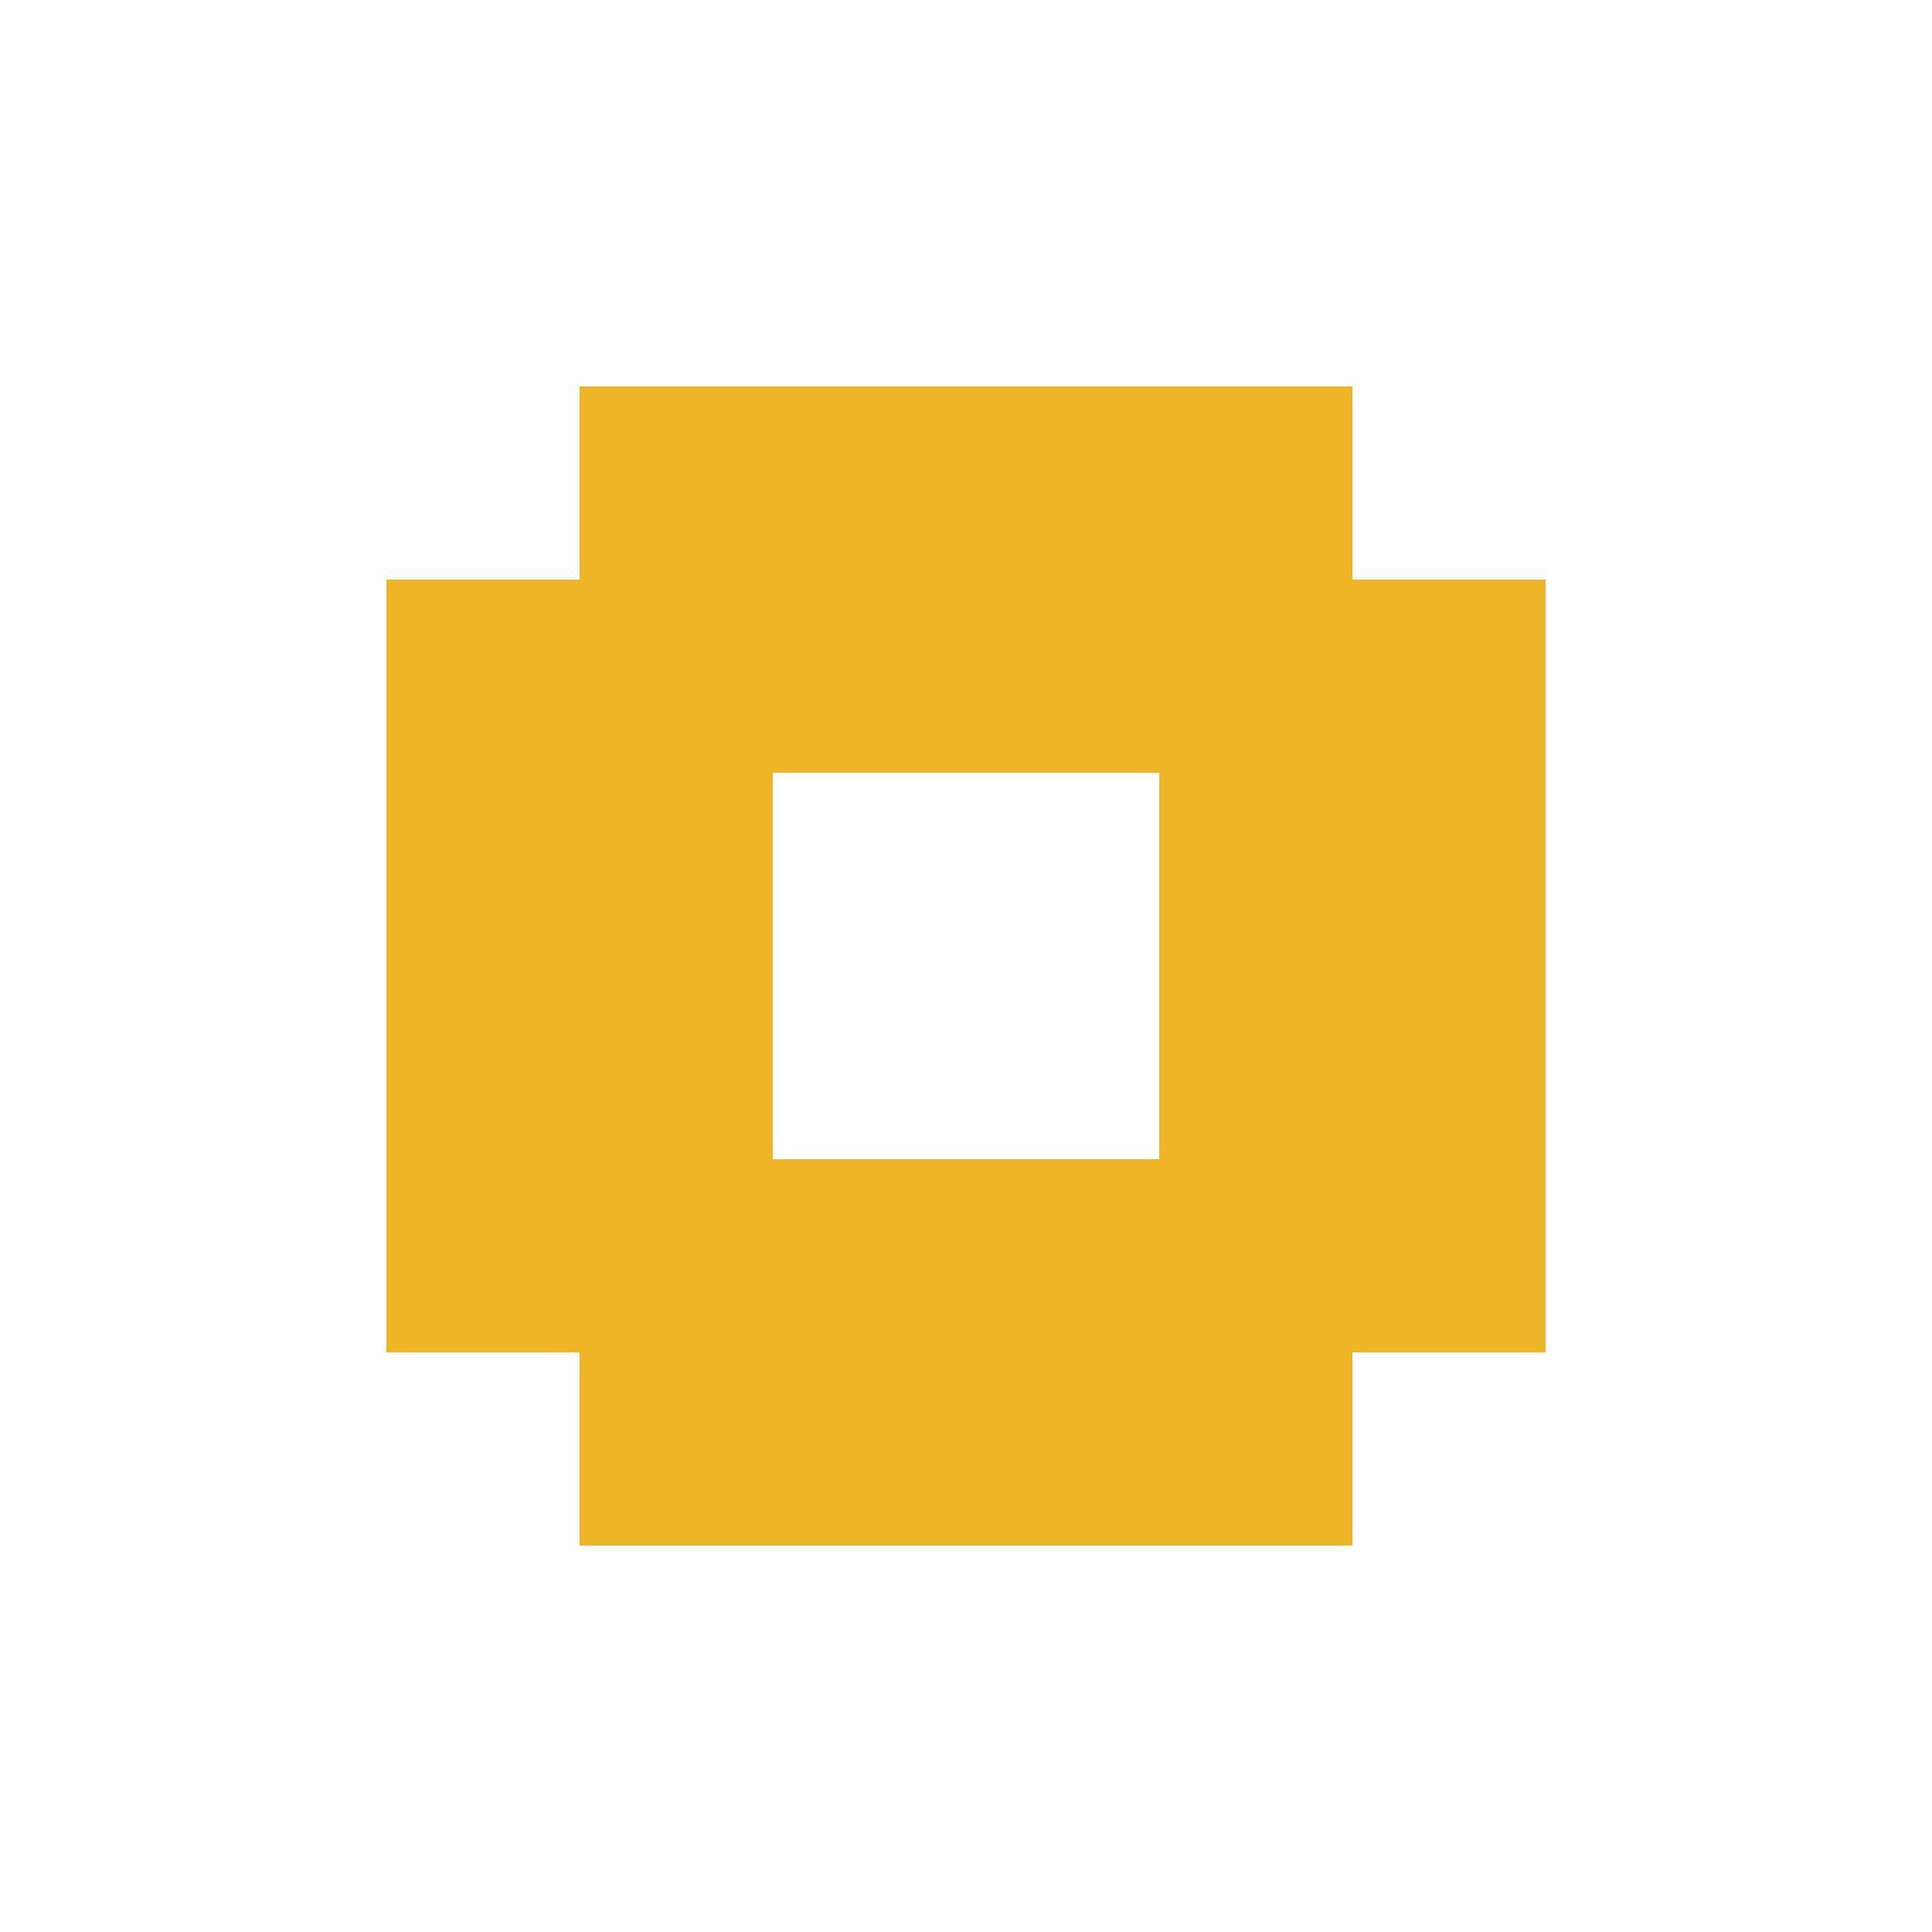
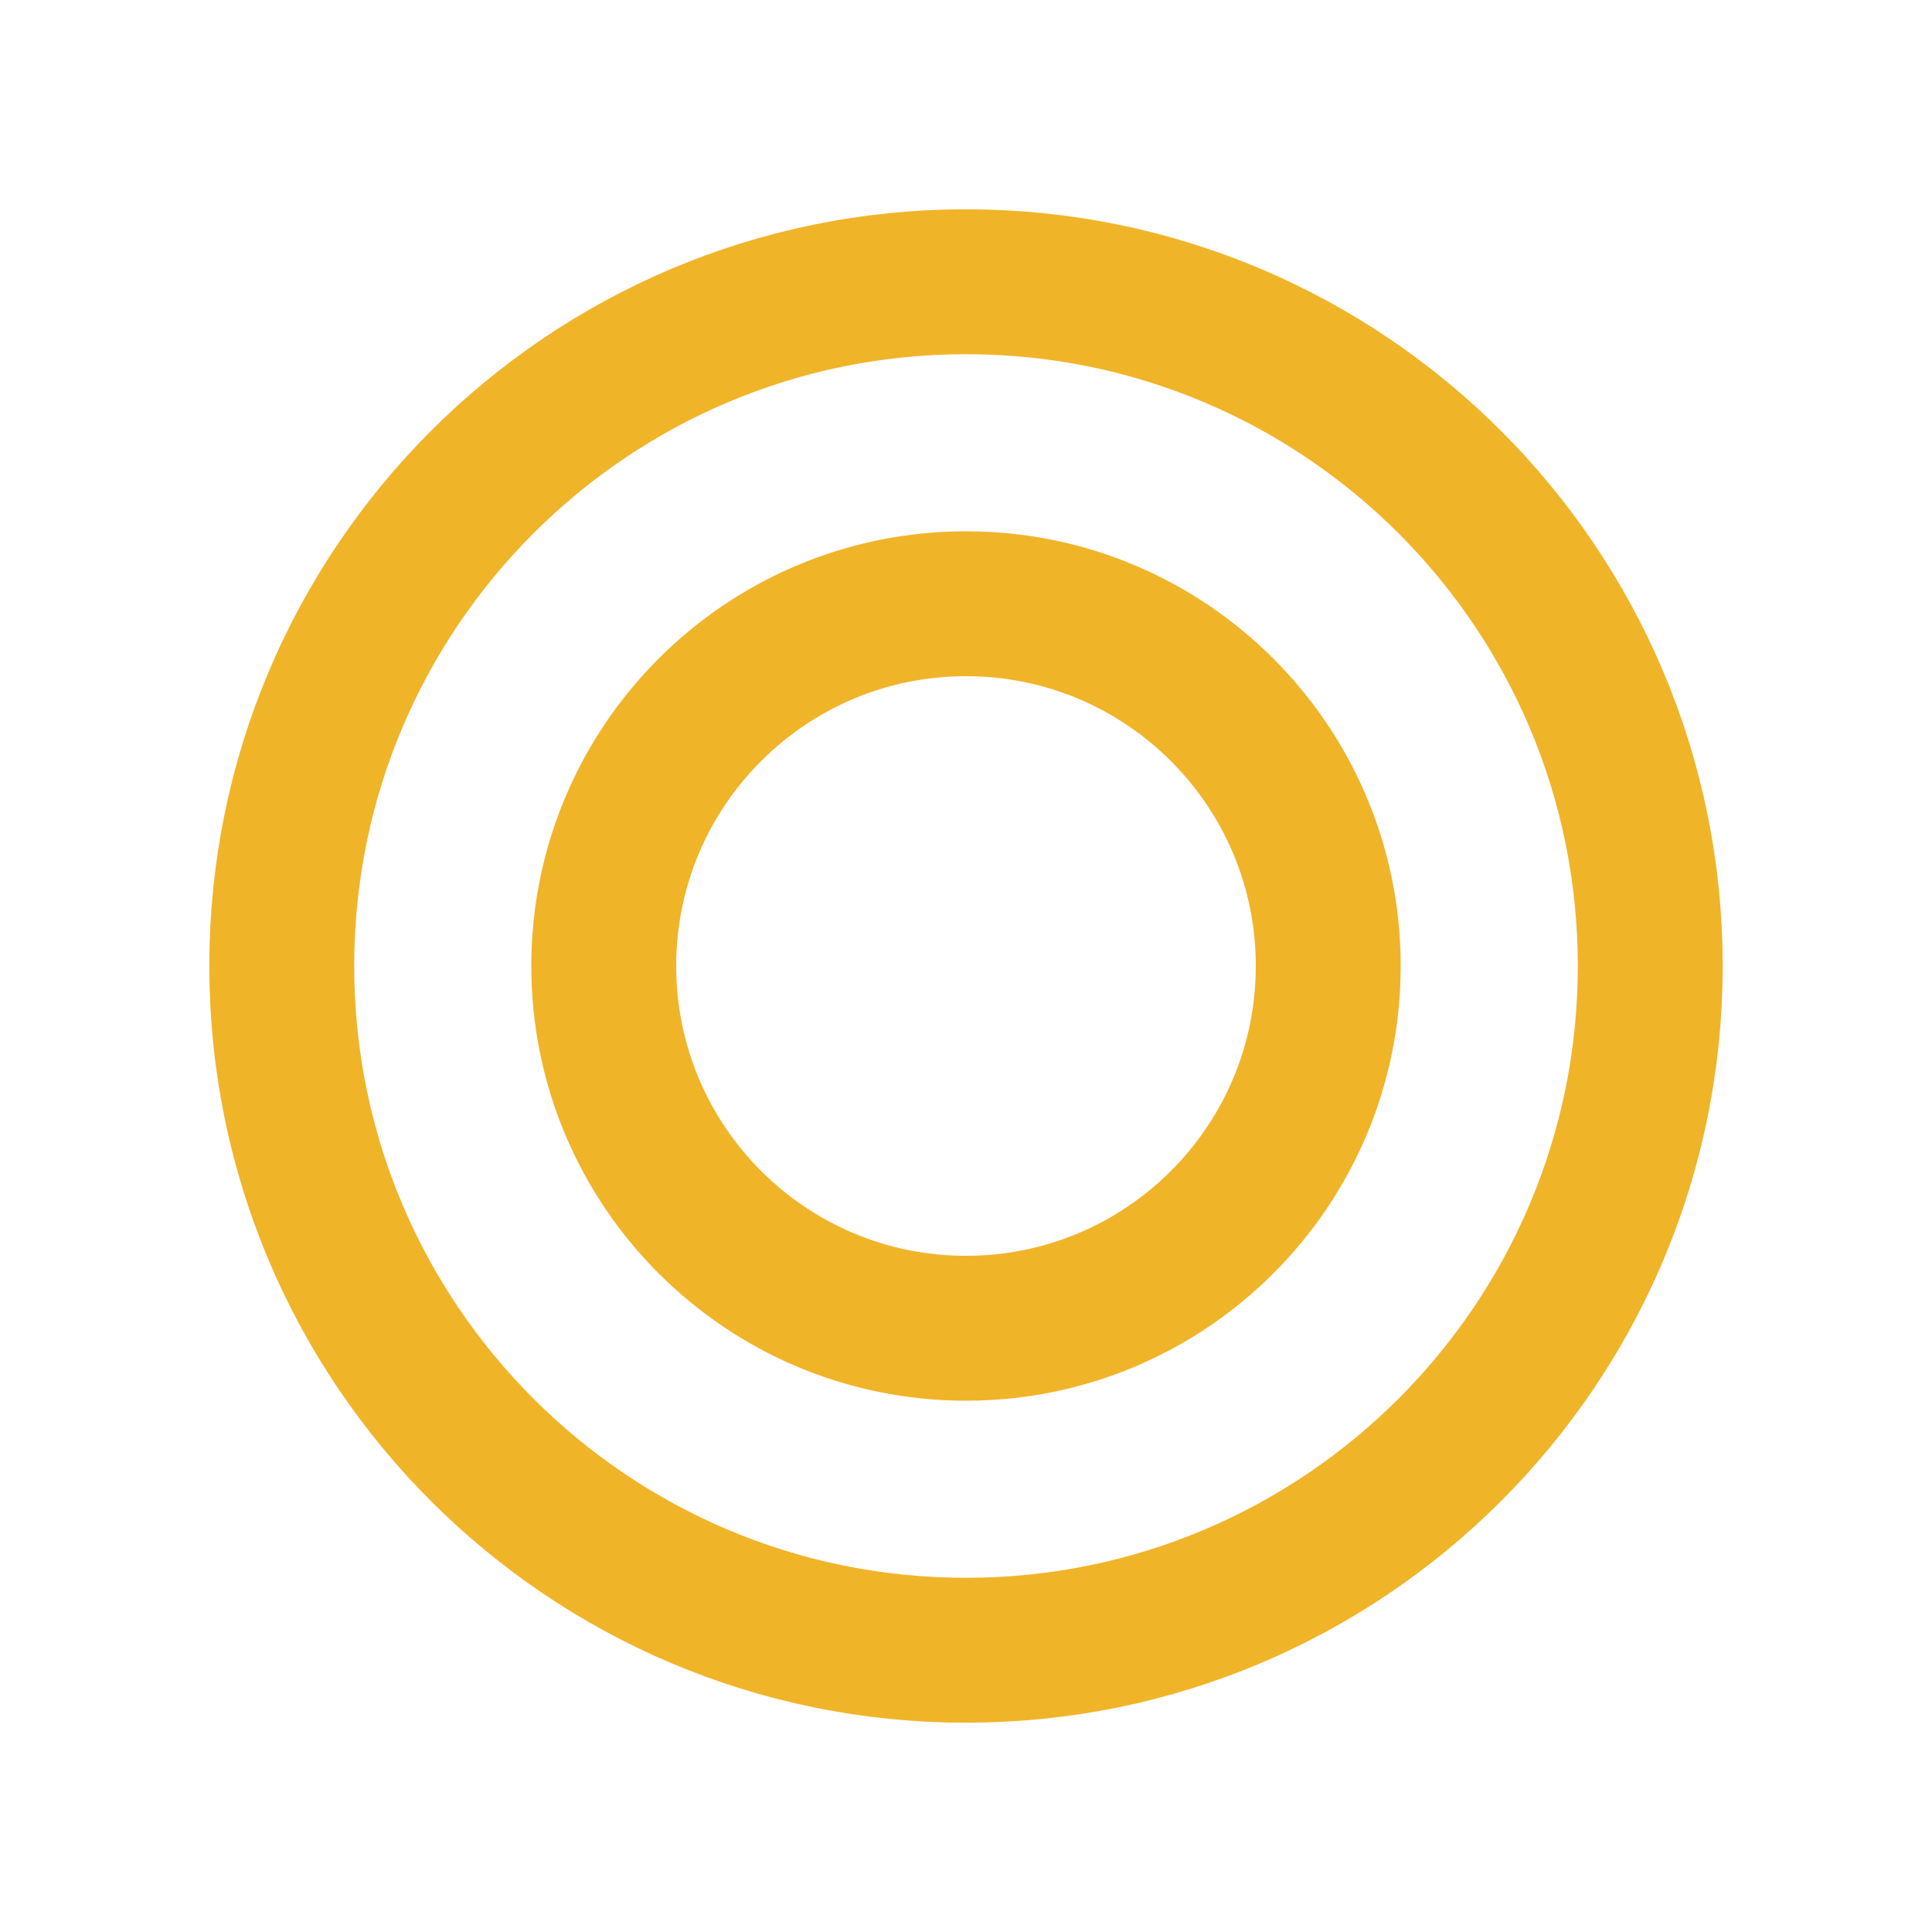
- <svg xmlns="http://www.w3.org/2000/svg" viewBox="0 0 10 10" shape-rendering="crispEdges">
-   <rect x="3" y="2" width="4" height="1" fill="#f0b429" />
-   <rect x="2" y="3" width="6" height="1" fill="#f0b429" />
-   <rect x="2" y="4" width="2" height="1" fill="#f0b429" />
-   <rect x="6" y="4" width="2" height="1" fill="#f0b429" />
-   <rect x="2" y="5" width="2" height="1" fill="#f0b429" />
-   <rect x="6" y="5" width="2" height="1" fill="#f0b429" />
-   <rect x="2" y="6" width="6" height="1" fill="#f0b429" />
-   <rect x="3" y="7" width="4" height="1" fill="#f0b429" />
+ <svg xmlns="http://www.w3.org/2000/svg" viewBox="0 0 24 24" fill="none" stroke="#f0b429" stroke-width="1.8" stroke-linecap="round" stroke-linejoin="round">
+   <circle cx="12" cy="12" r="8.5" />
+   <circle cx="12" cy="12" r="4.5" />
</svg>
